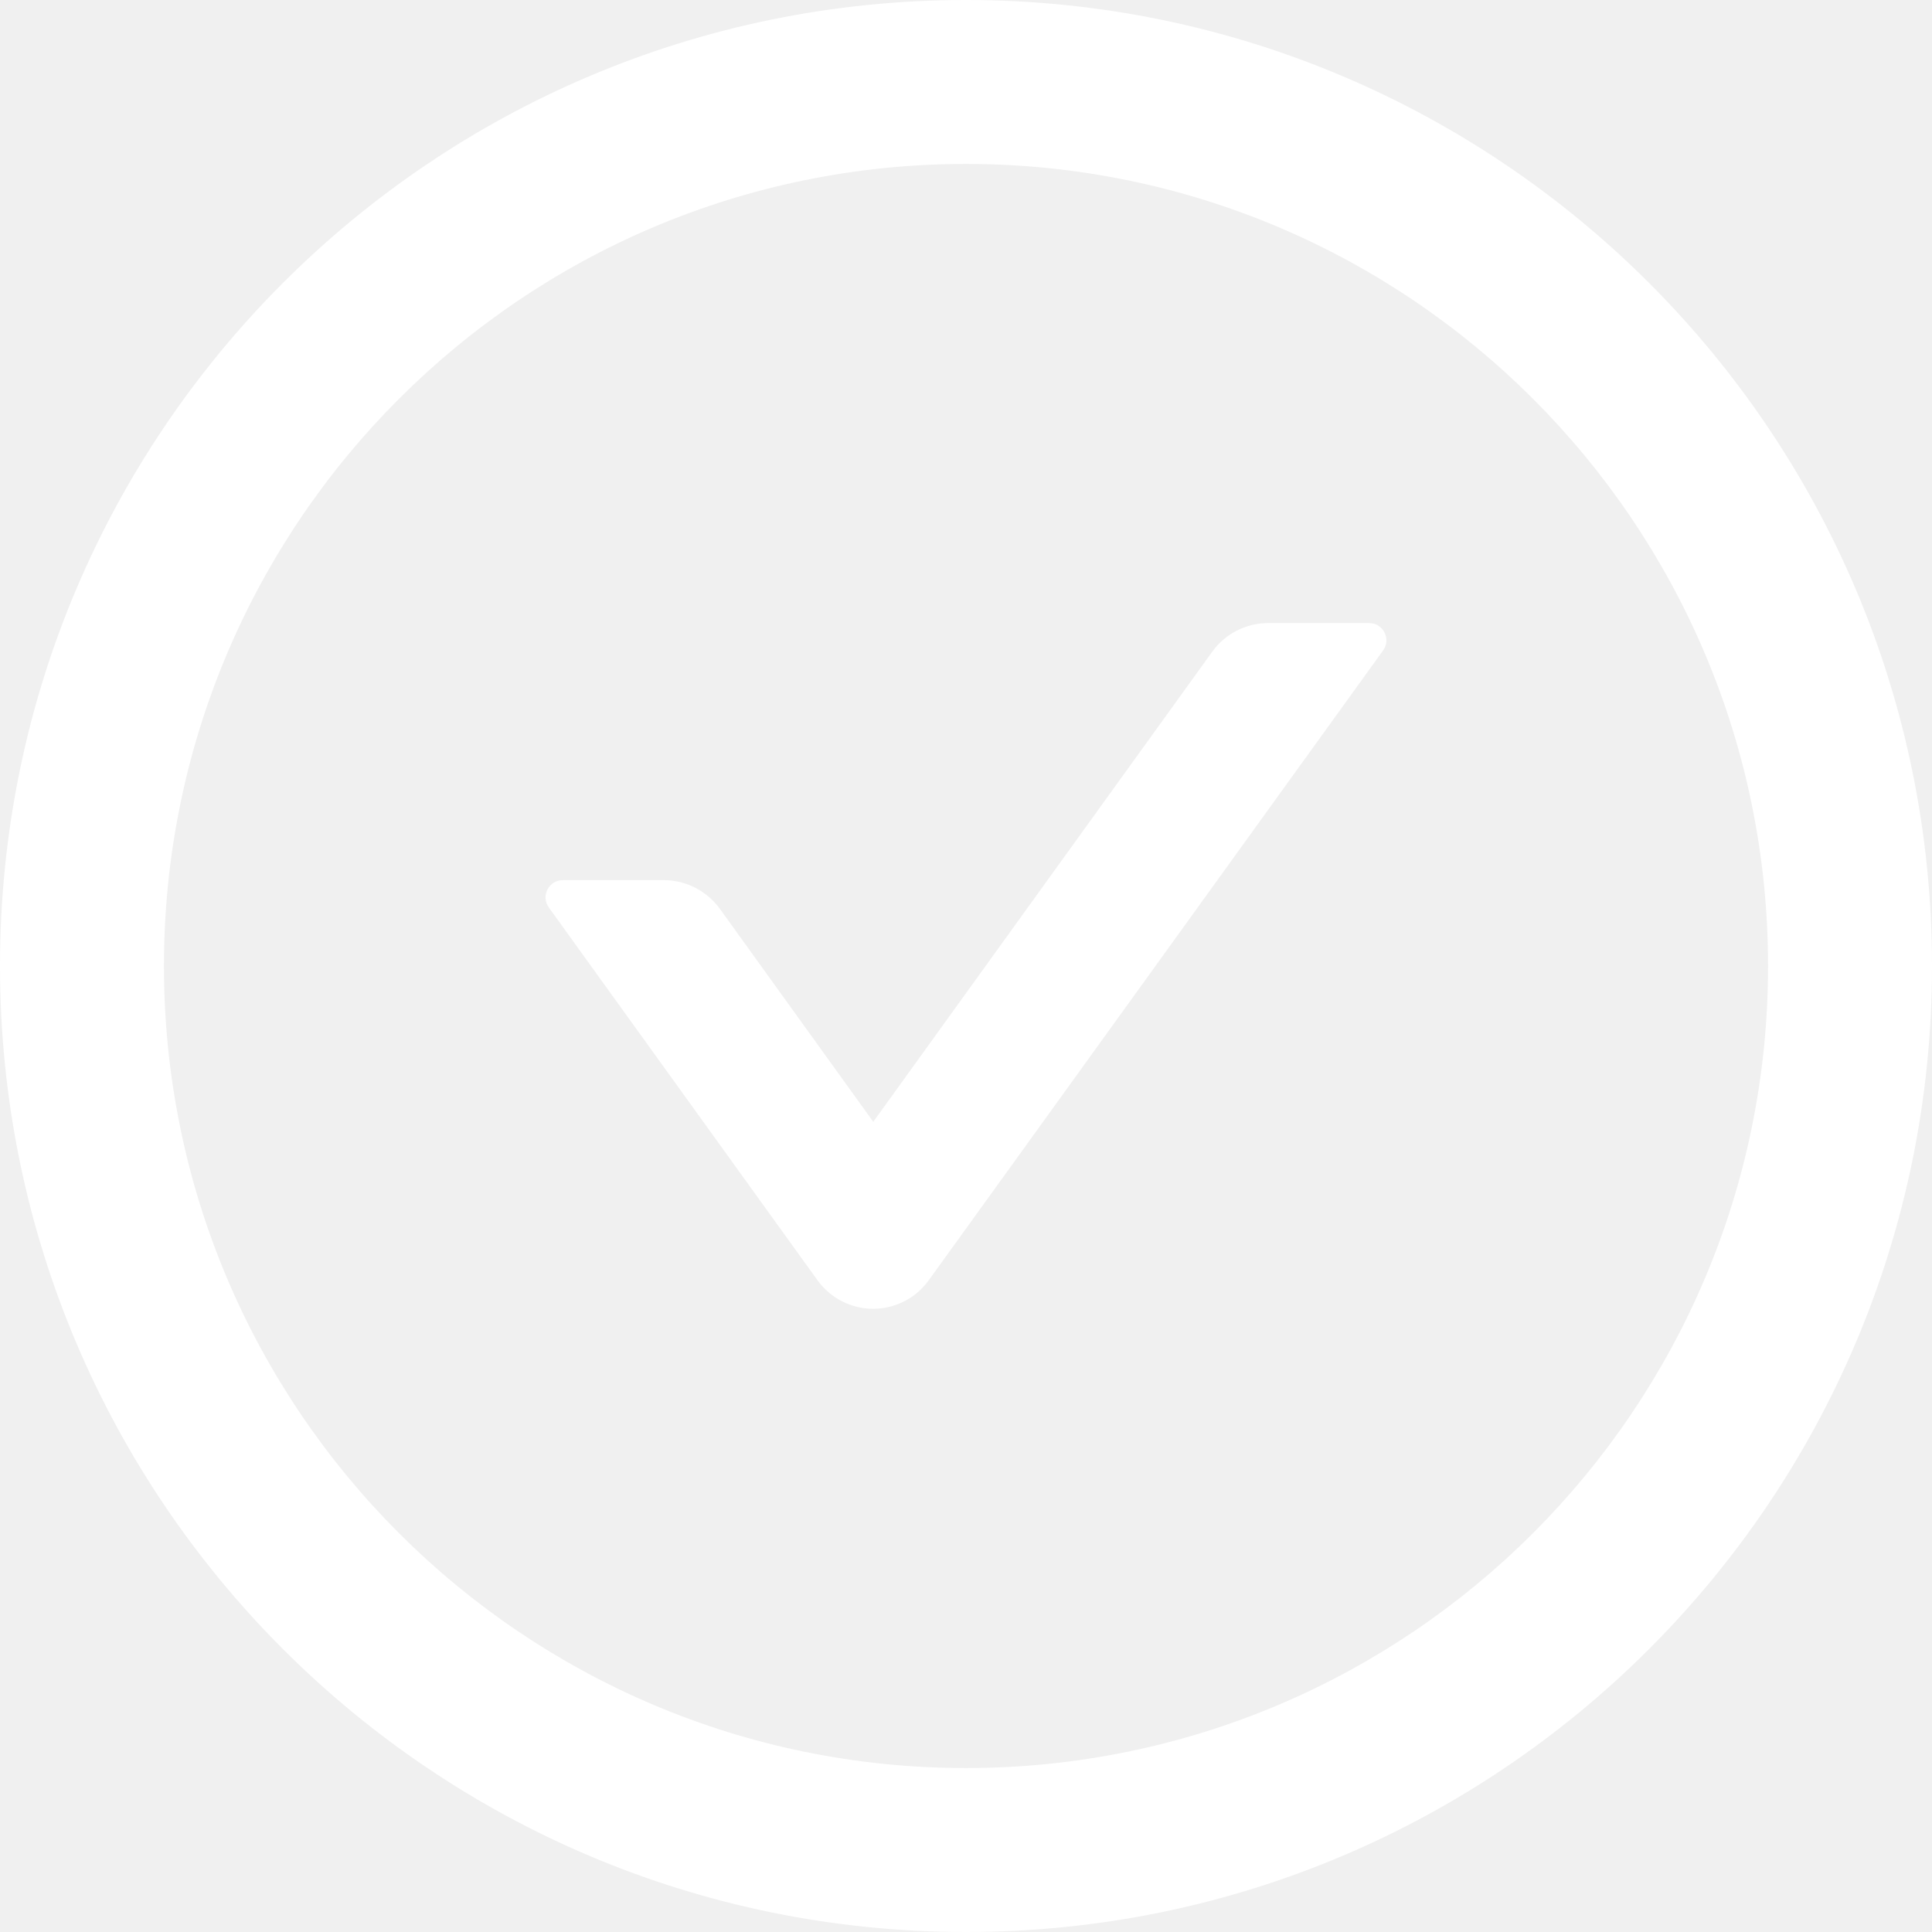
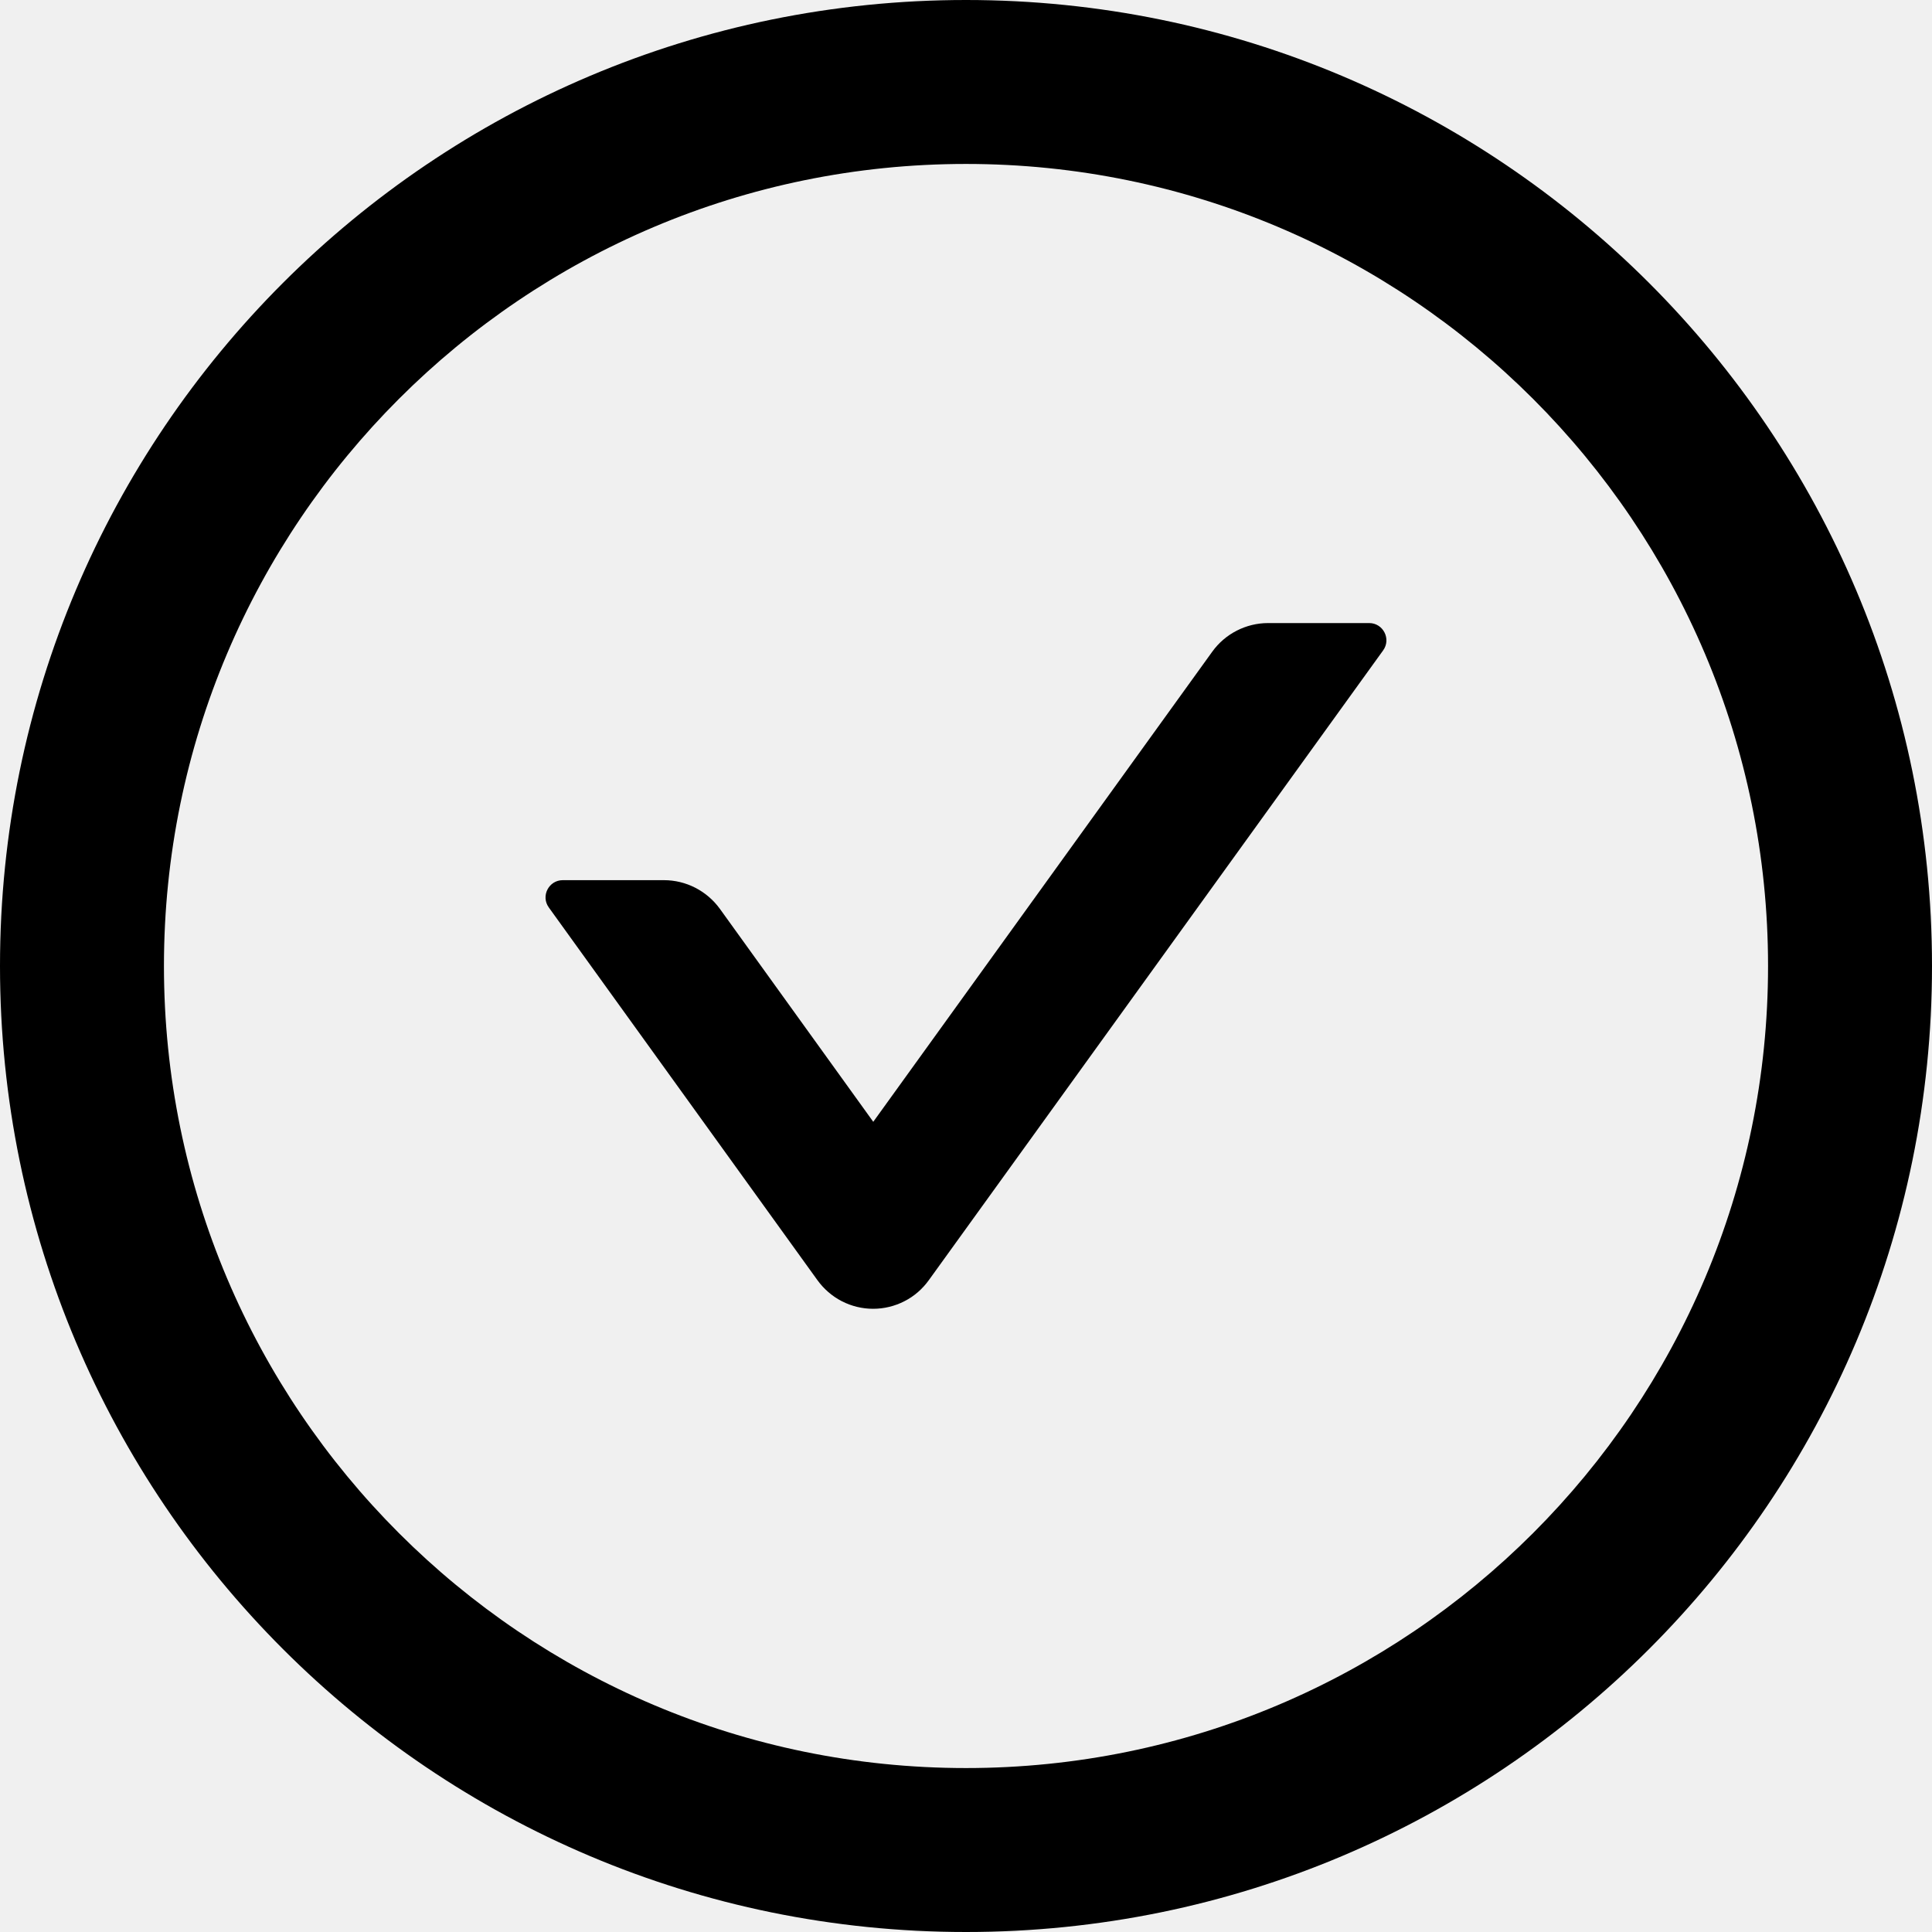
<svg xmlns="http://www.w3.org/2000/svg" viewBox="0 0 14 14" fill="none">
  <g clip-path="url(#clip0_24805_9572)">
-     <path fill-rule="evenodd" clip-rule="evenodd" d="M0 7C0 3.134 3.134 0 7 0C10.866 0 14 3.134 14 7C14 10.866 10.866 14 7 14C3.134 14 0 10.866 0 7ZM1.188 7C1.188 10.209 3.791 12.812 7 12.812C10.209 12.812 12.812 10.209 12.812 7C12.812 3.791 10.209 1.188 7 1.188C3.791 1.188 1.188 3.791 1.188 7ZM9.189 4.515H9.922C10.023 4.515 10.083 4.631 10.022 4.714L6.731 9.276C6.685 9.34 6.625 9.393 6.554 9.429C6.484 9.465 6.406 9.484 6.327 9.484C6.248 9.484 6.17 9.465 6.1 9.429C6.03 9.393 5.969 9.34 5.923 9.276L3.977 6.576C3.917 6.493 3.977 6.378 4.078 6.378H4.811C4.972 6.378 5.122 6.456 5.216 6.585L6.328 8.129L8.784 4.723C8.878 4.592 9.03 4.515 9.189 4.515Z" fill="white" />
+     <path fill-rule="evenodd" clip-rule="evenodd" d="M0 7C0 3.134 3.134 0 7 0C10.866 0 14 3.134 14 7C14 10.866 10.866 14 7 14C3.134 14 0 10.866 0 7ZM1.188 7C1.188 10.209 3.791 12.812 7 12.812C10.209 12.812 12.812 10.209 12.812 7C12.812 3.791 10.209 1.188 7 1.188C3.791 1.188 1.188 3.791 1.188 7ZM9.189 4.515H9.922C10.023 4.515 10.083 4.631 10.022 4.714L6.731 9.276C6.685 9.34 6.625 9.393 6.554 9.429C6.484 9.465 6.406 9.484 6.327 9.484C6.248 9.484 6.17 9.465 6.1 9.429C6.03 9.393 5.969 9.34 5.923 9.276L3.977 6.576C3.917 6.493 3.977 6.378 4.078 6.378H4.811C4.972 6.378 5.122 6.456 5.216 6.585L6.328 8.129L8.784 4.723C8.878 4.592 9.03 4.515 9.189 4.515Z" fill="currentColor" />
  </g>
  <defs>
    <clipPath id="clip0_24805_9572">
-       <rect width="14" height="14" fill="white" />
+       <rect width="14" height="14" fill="currentColor" />
    </clipPath>
  </defs>
</svg>
